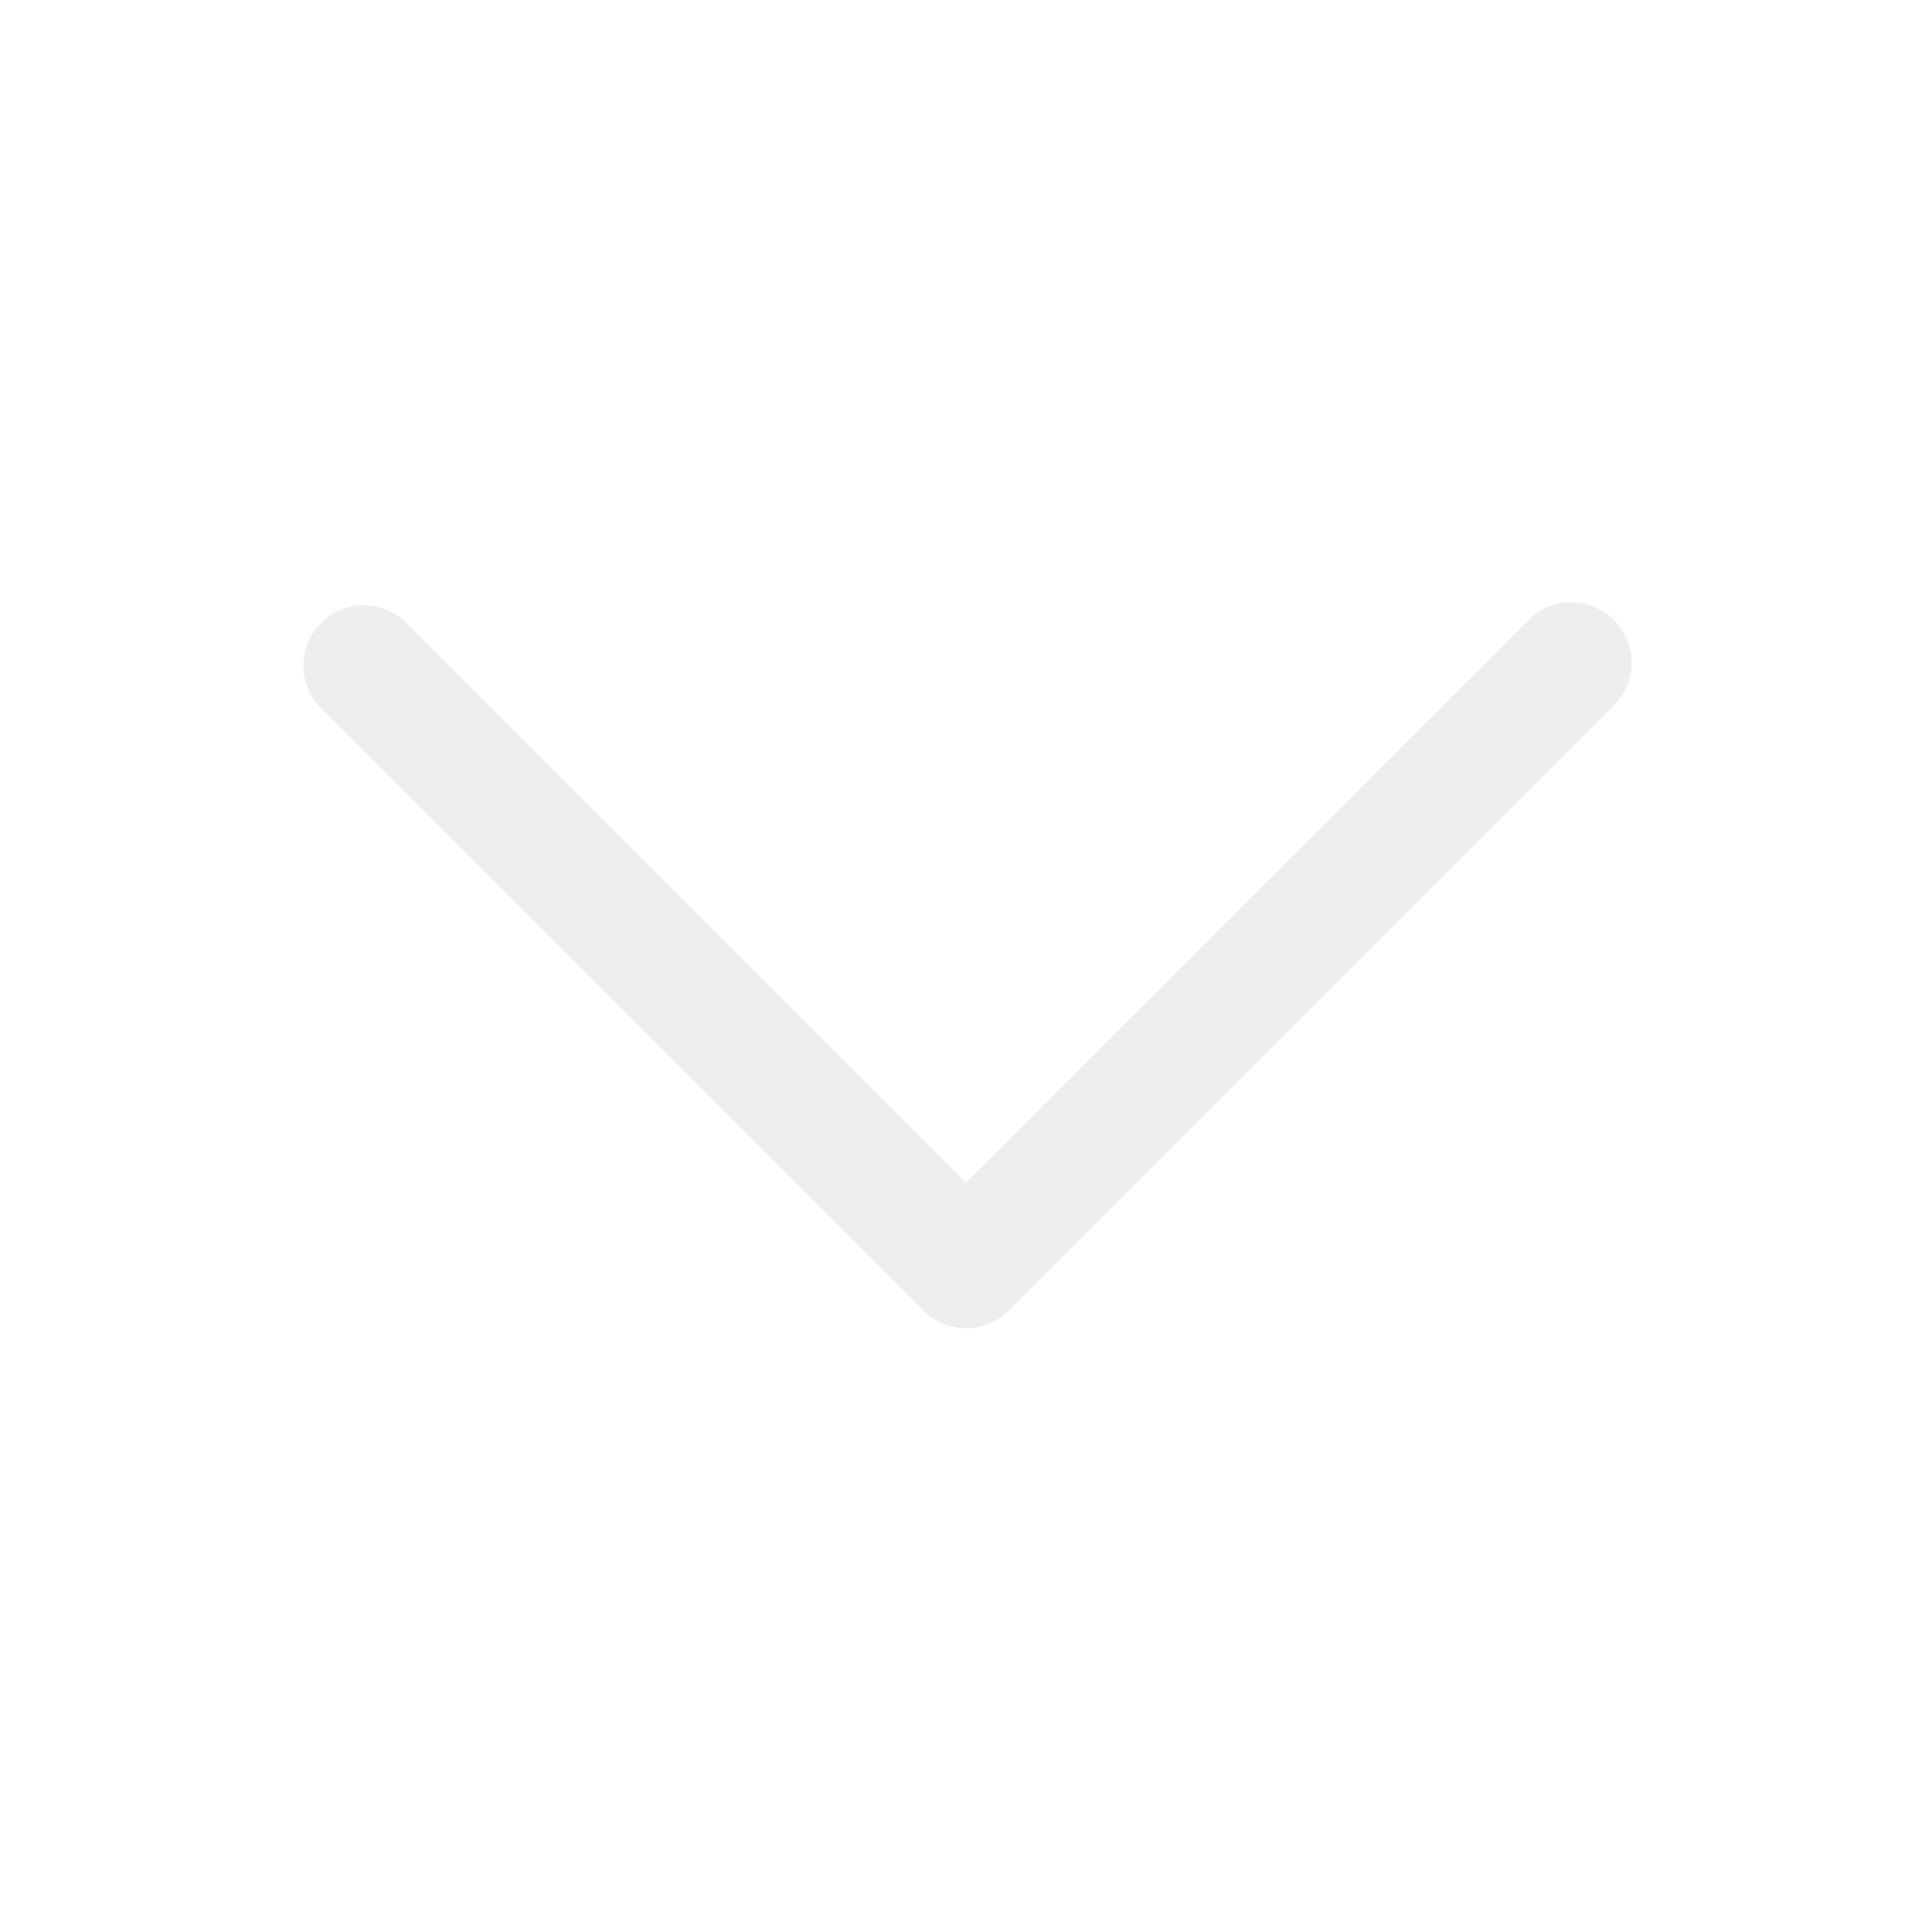
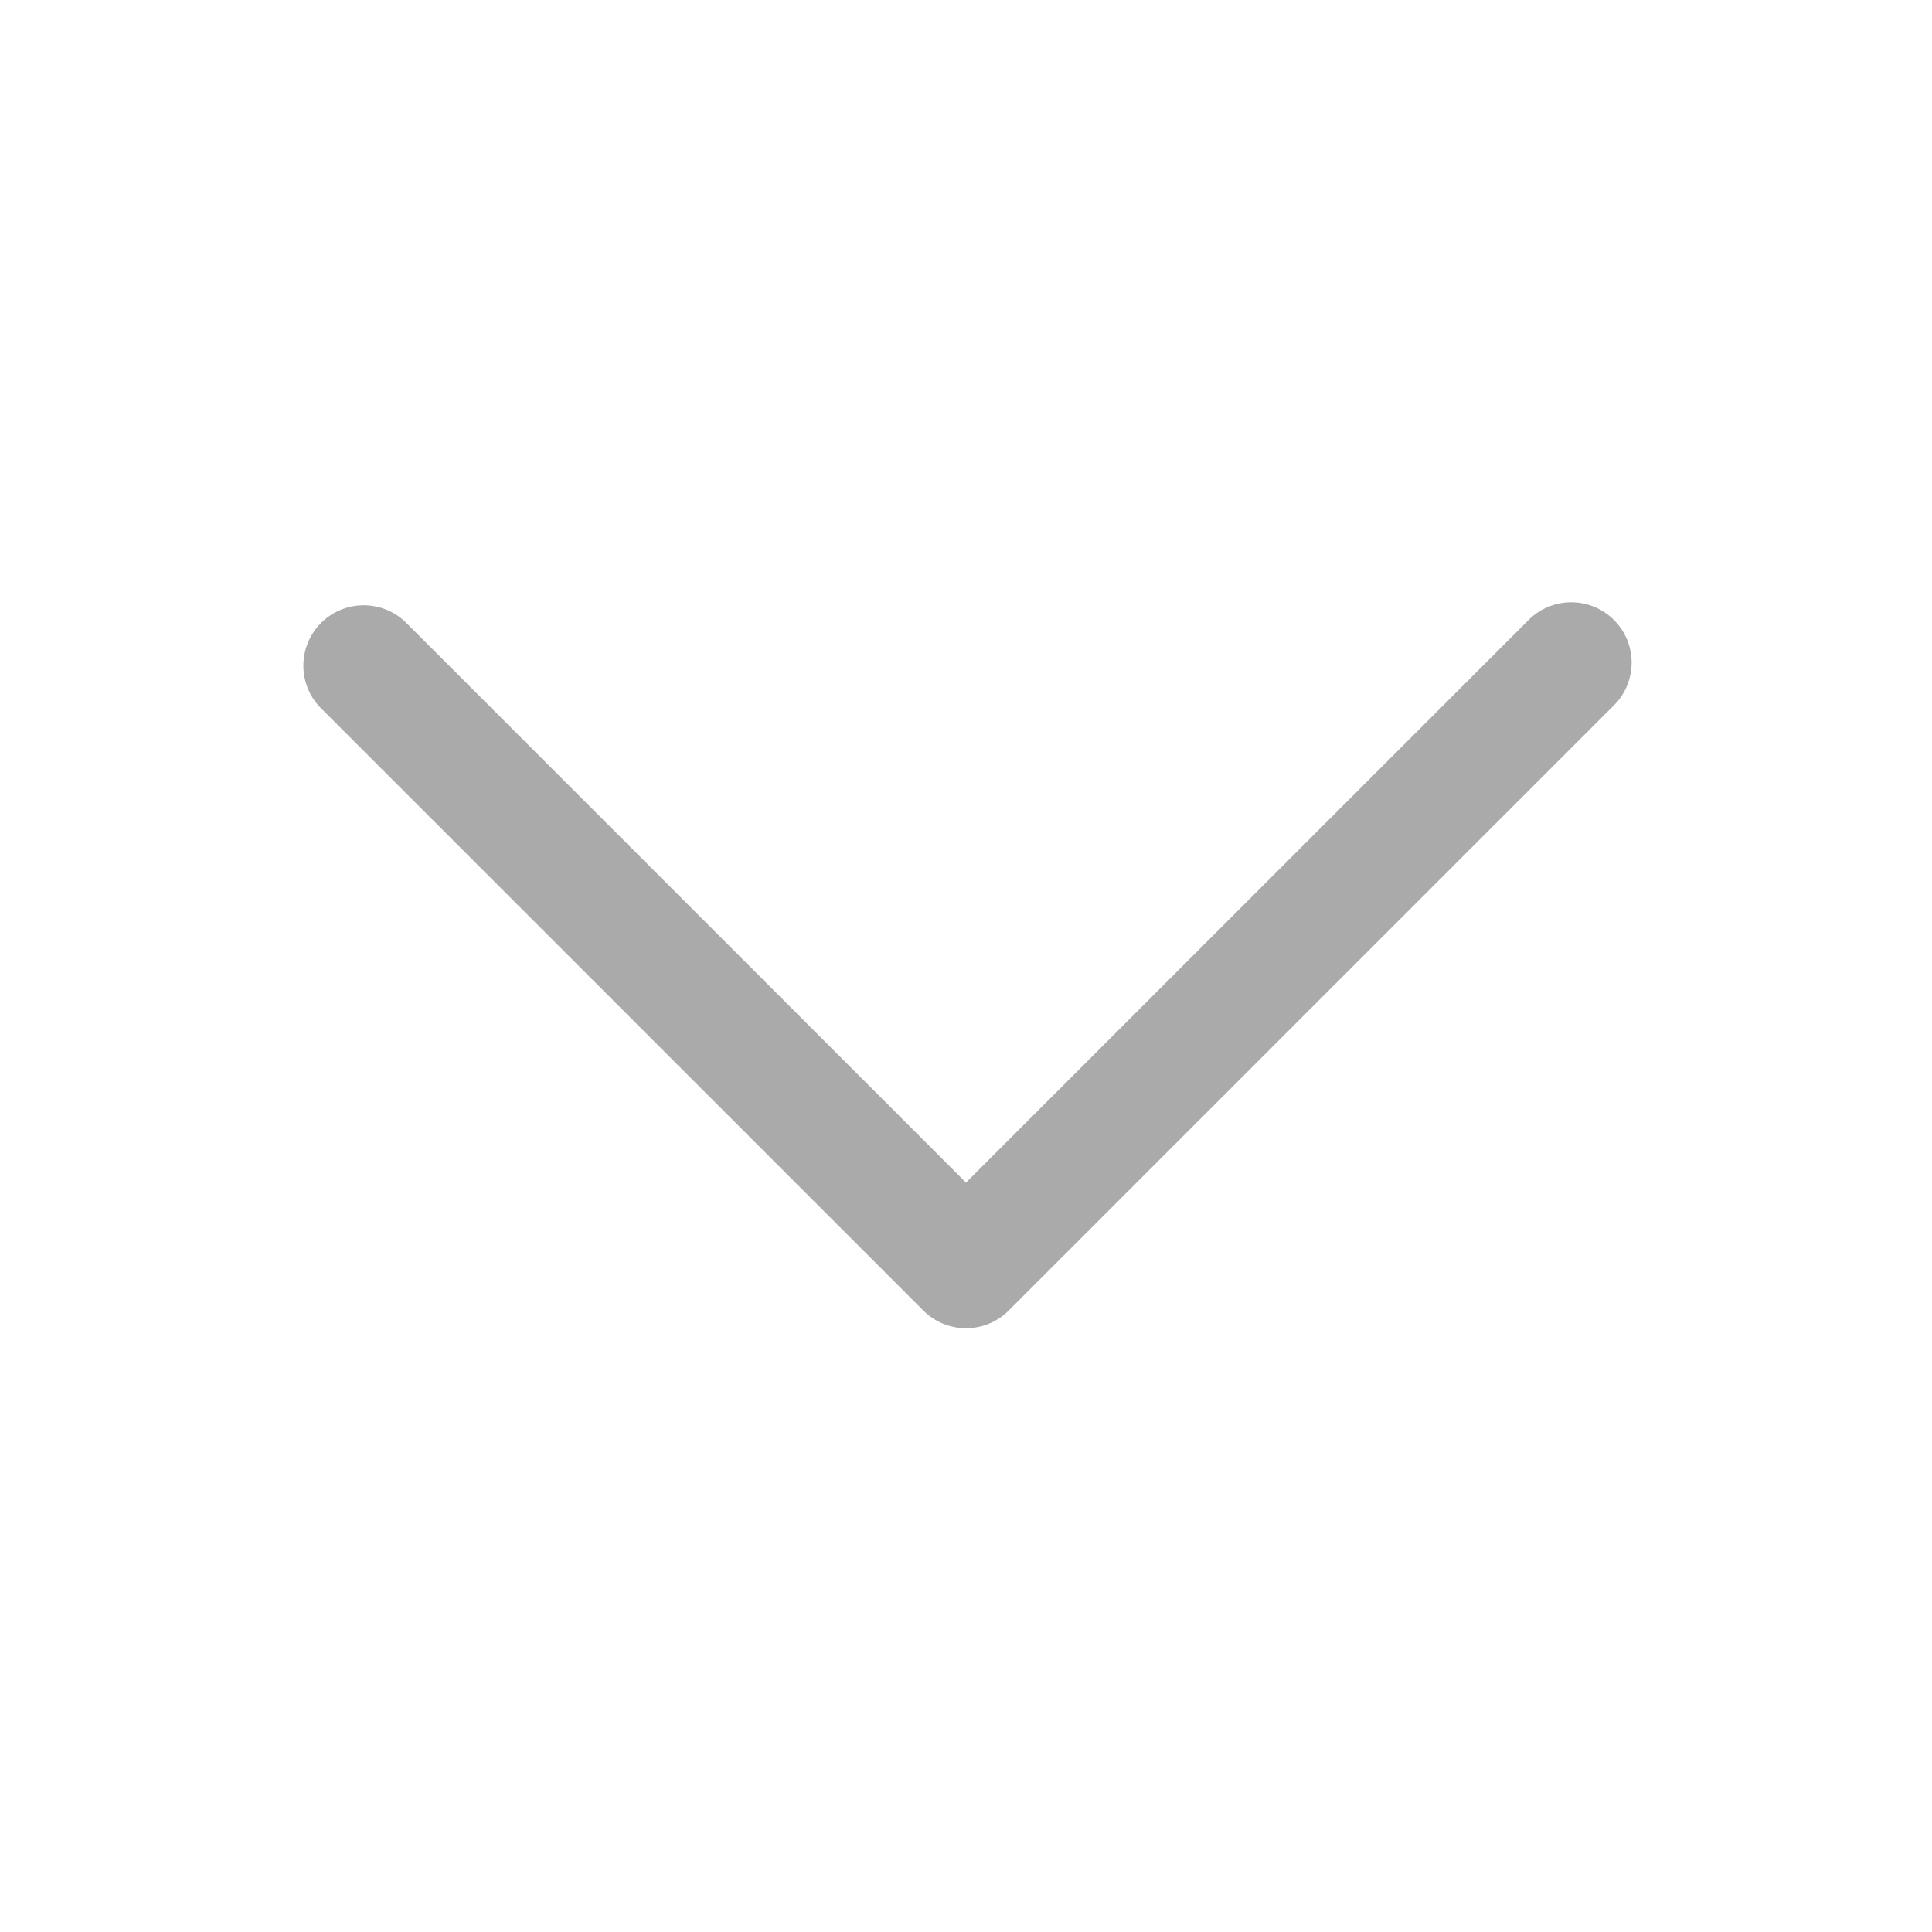
- <svg xmlns="http://www.w3.org/2000/svg" viewBox="0 0 24 24" fill="#eee">
+ <svg xmlns="http://www.w3.org/2000/svg" viewBox="0 0 24 24" fill="#aaa">
  <path fillRule="evenodd" d="M12.53 16.28a.75.75 0 0 1-1.06 0l-7.5-7.5a.75.75 0 0 1 1.06-1.06L12 14.69l6.97-6.97a.75.75 0 1 1 1.06 1.06l-7.5 7.5Z" clipRule="evenodd" />
</svg>
